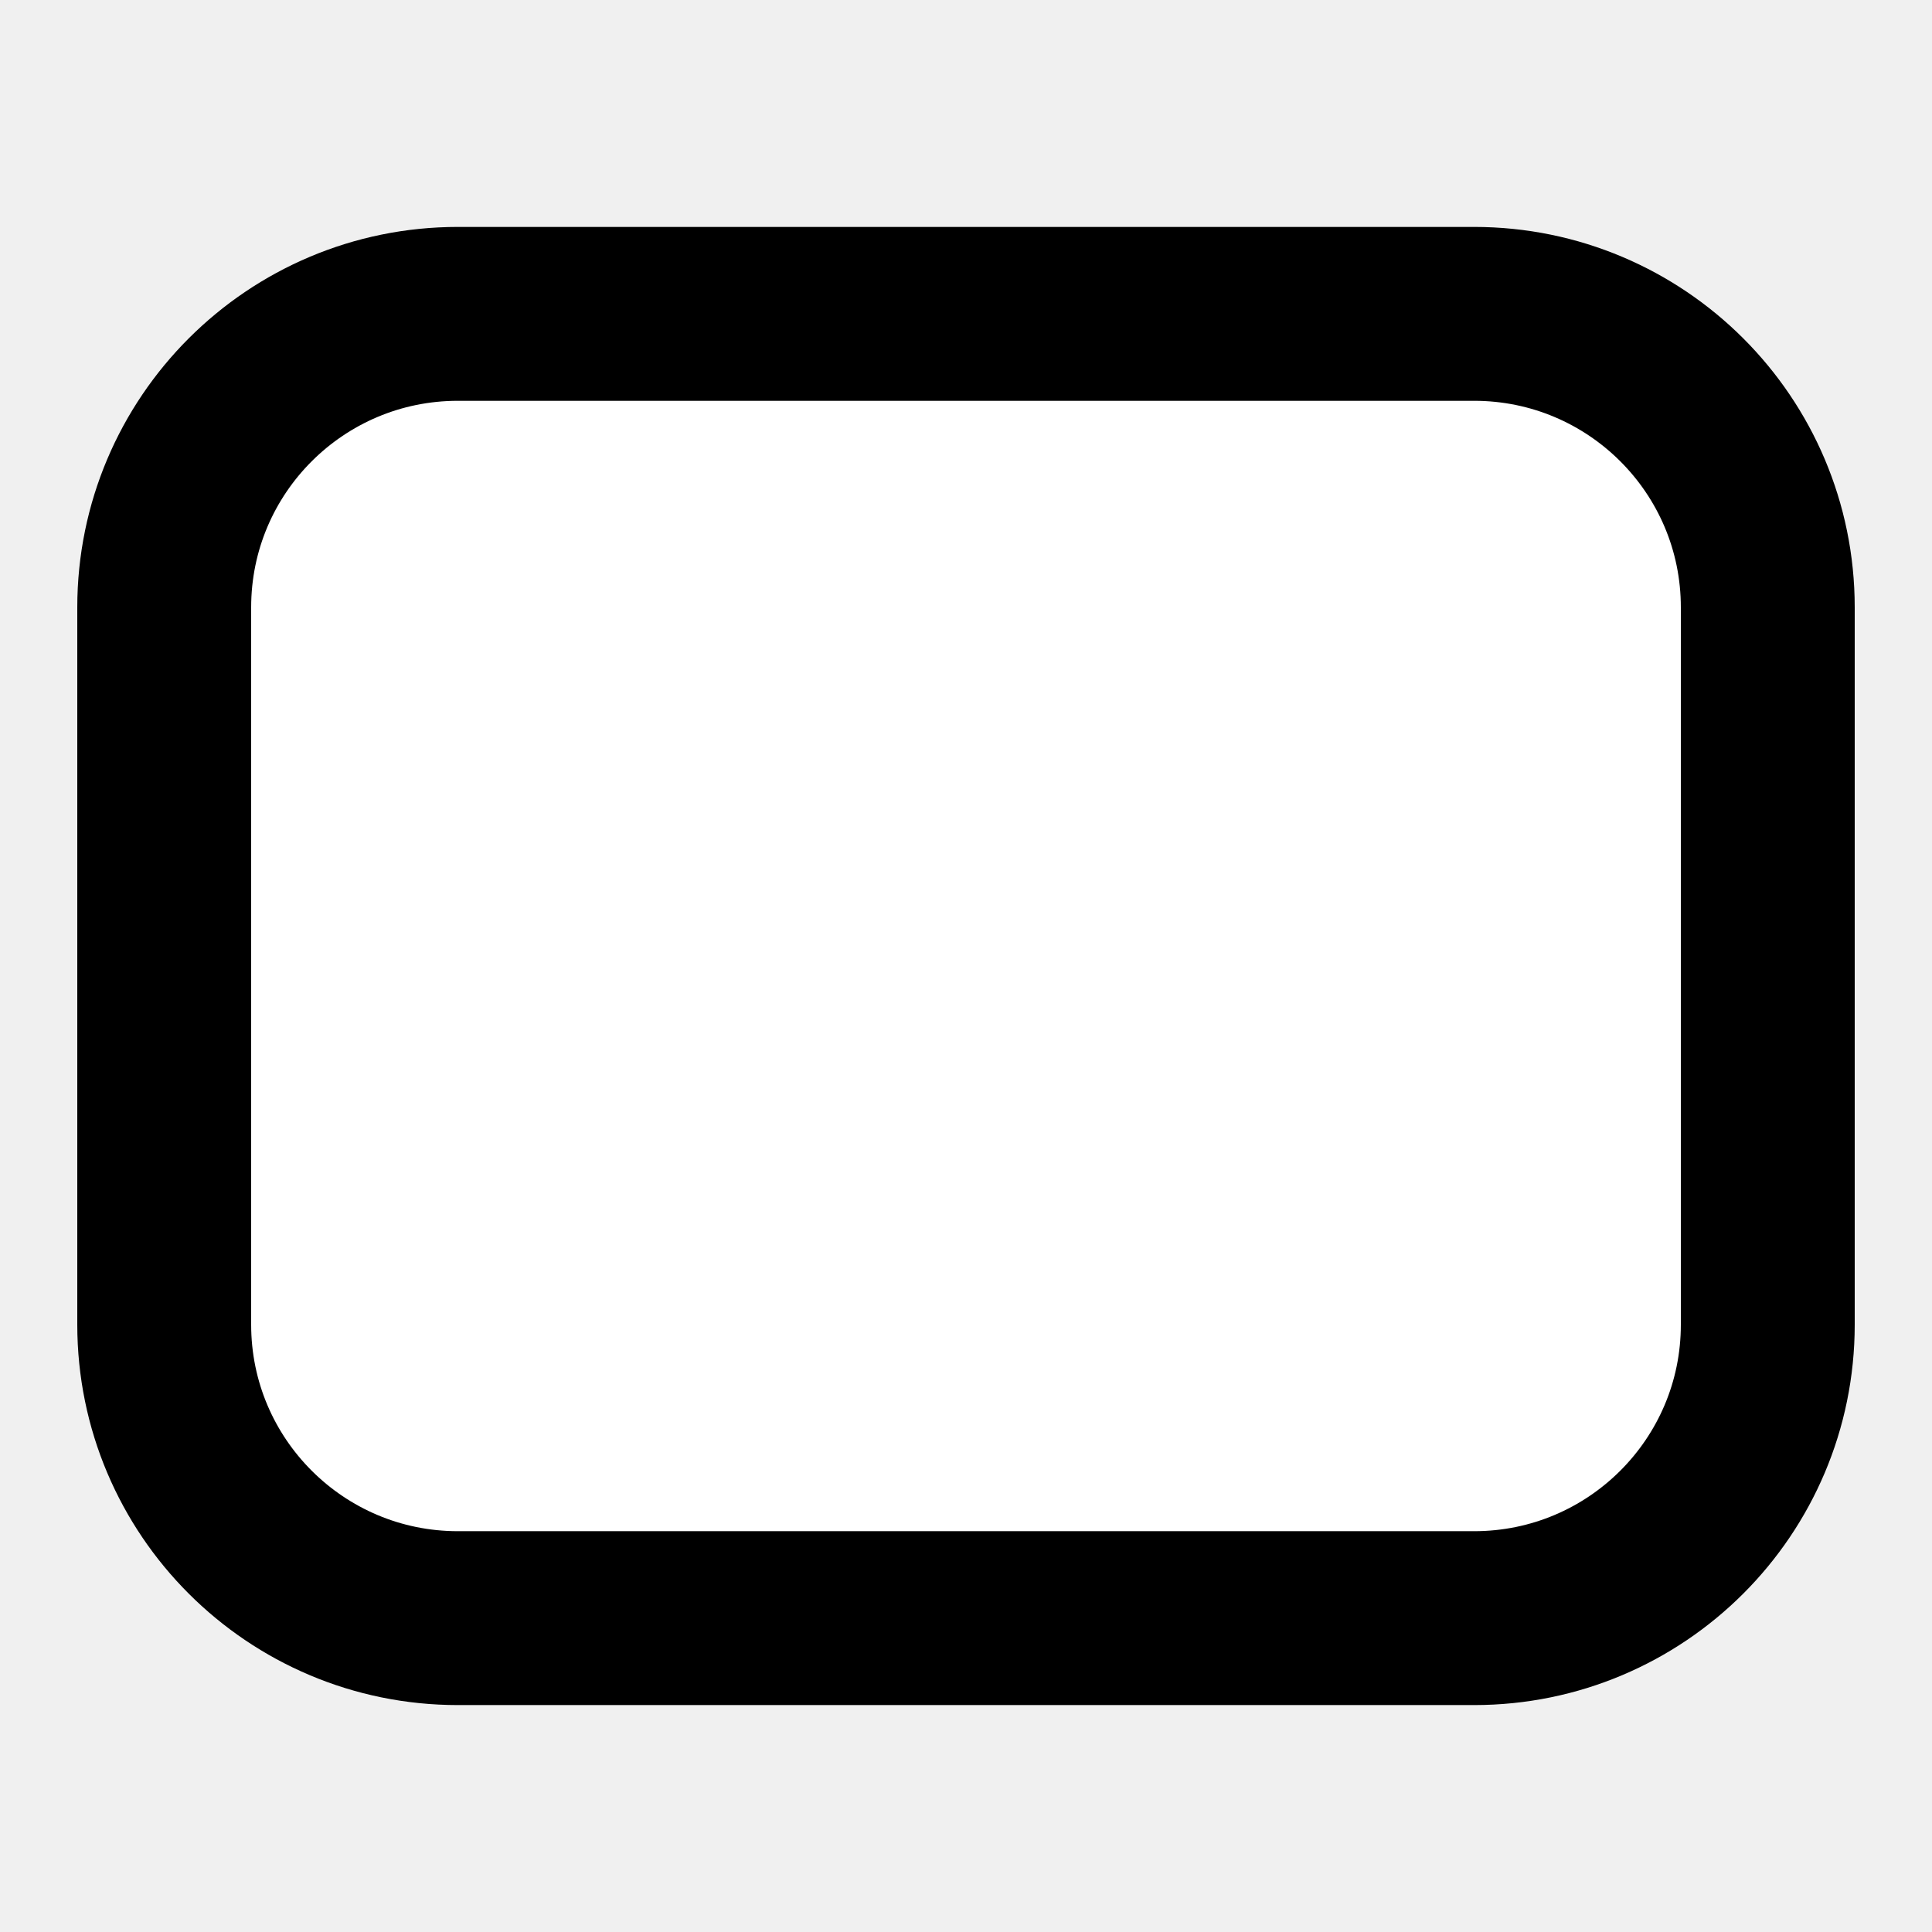
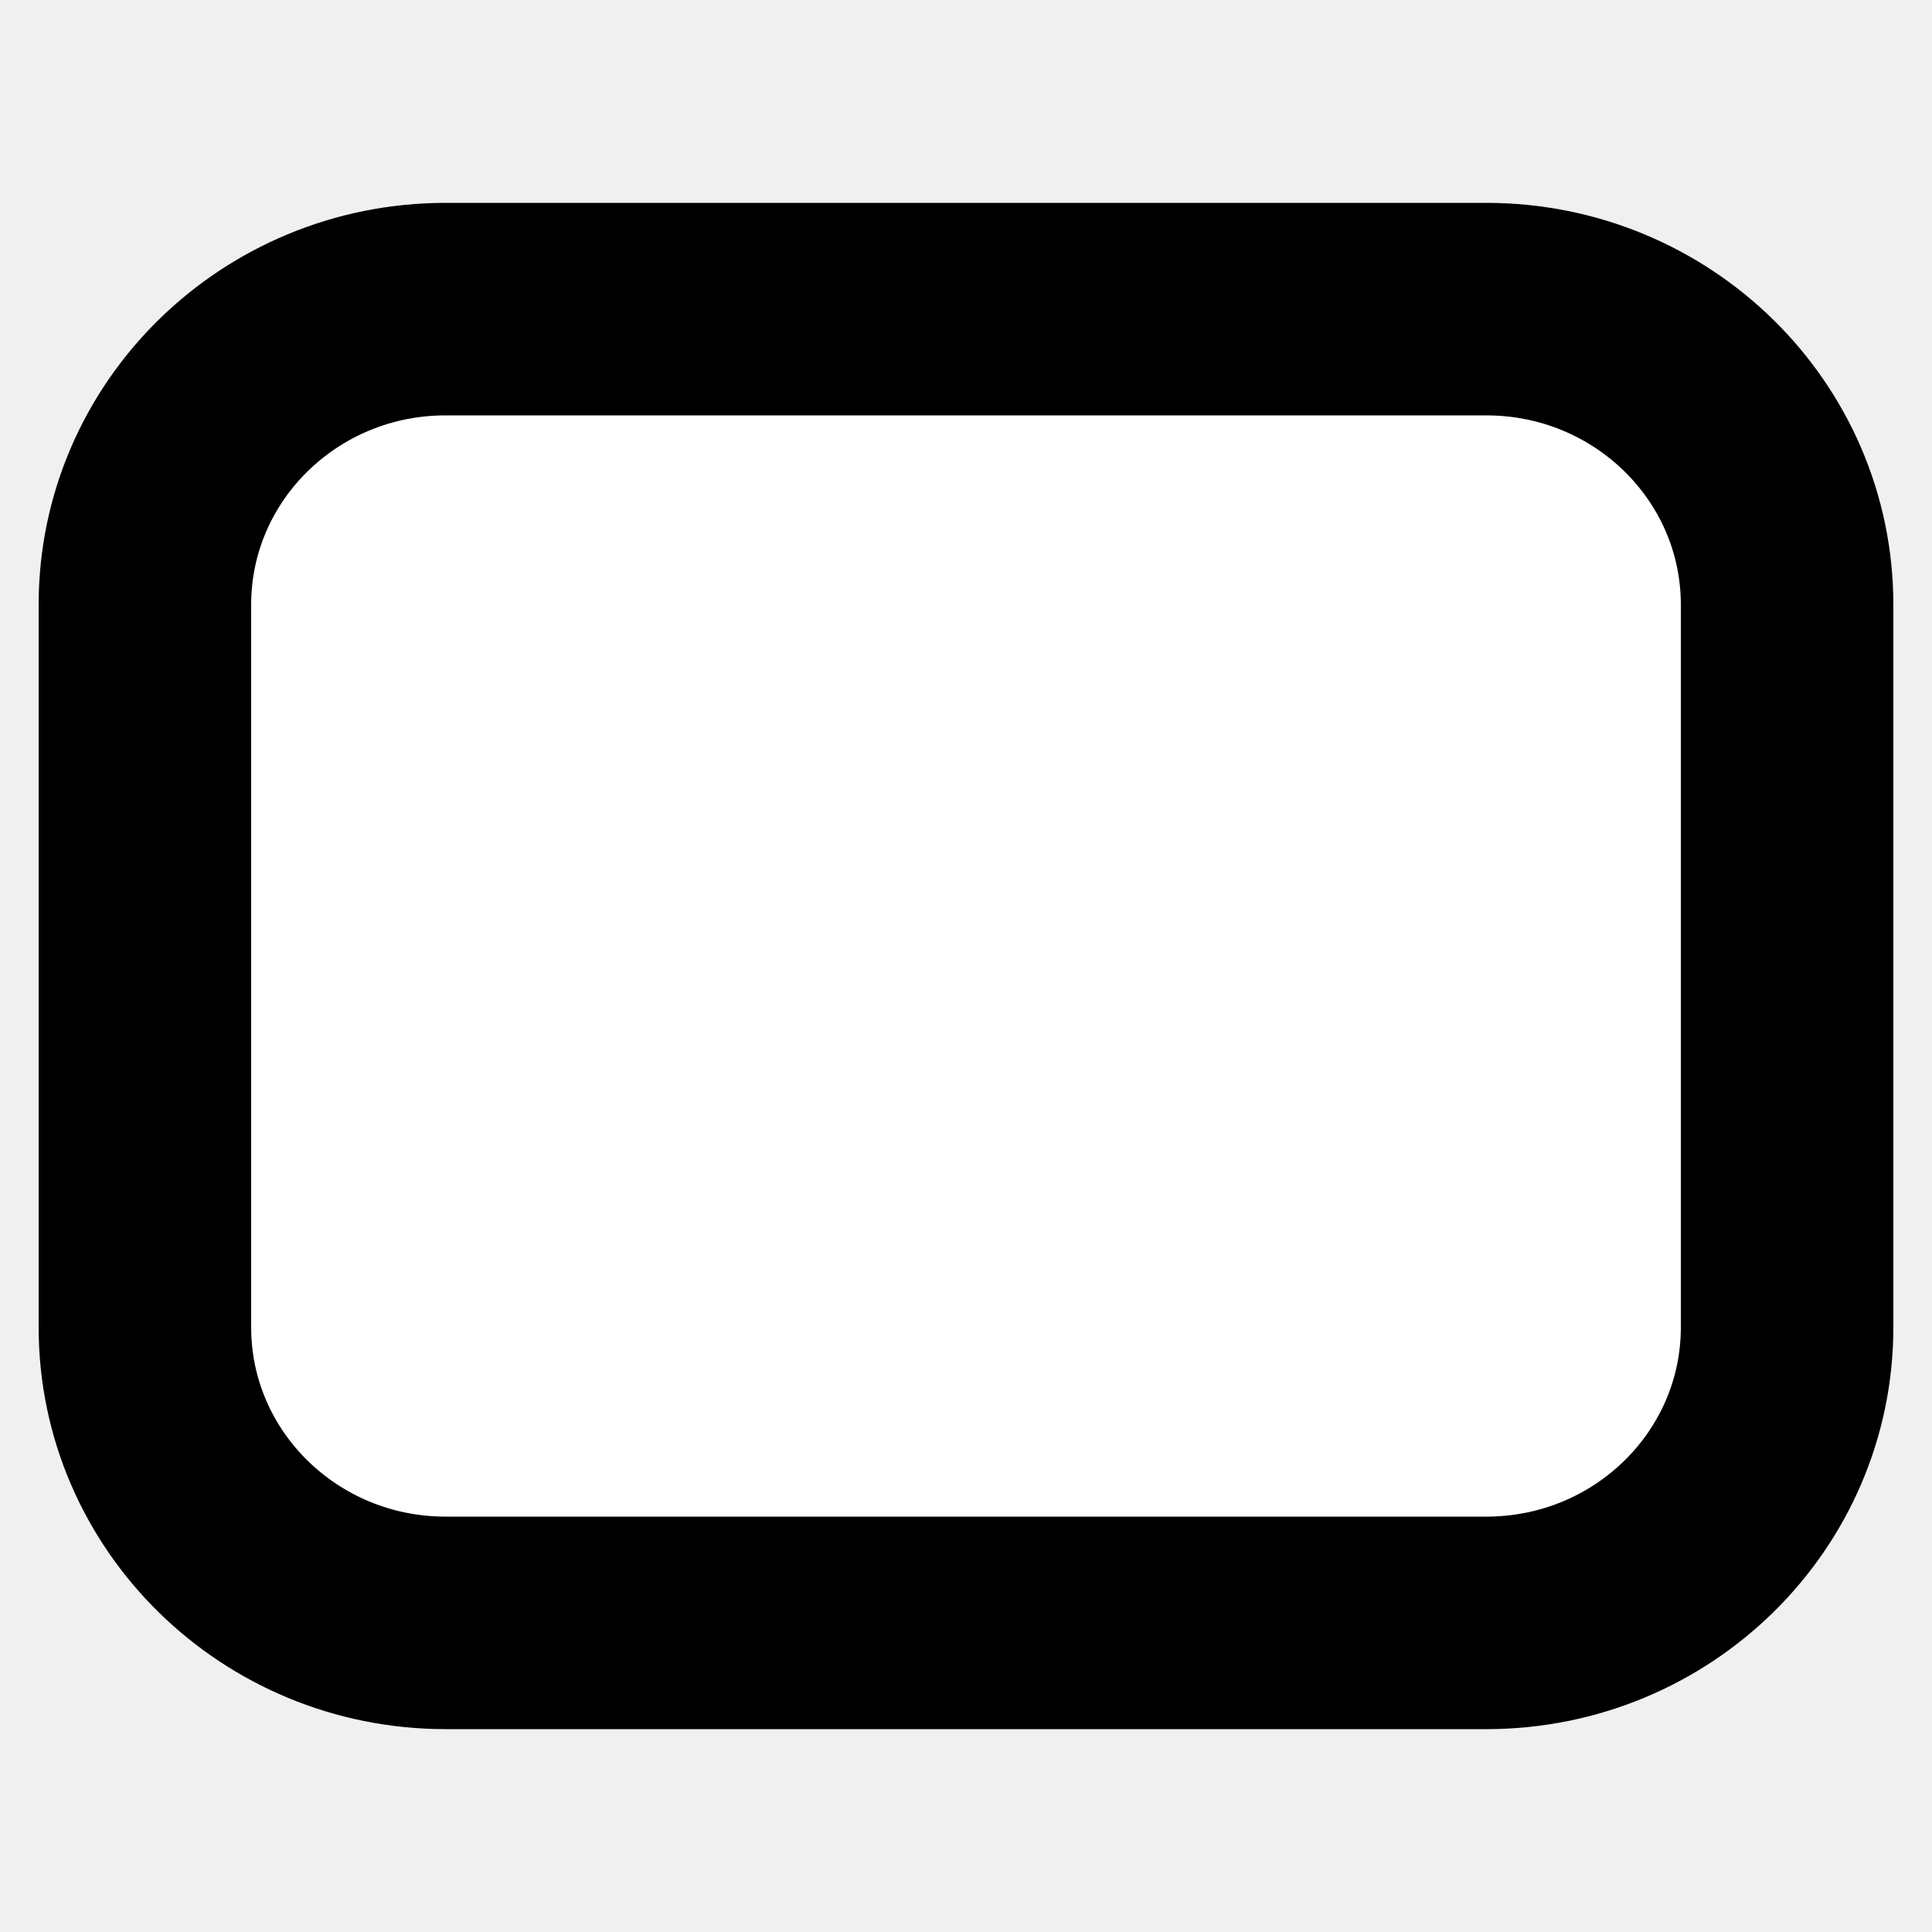
<svg xmlns="http://www.w3.org/2000/svg" width="2000" height="2000" viewBox="0 0 2000 2000" id="svg2" version="1.1">
  <defs id="defs4" />
  <g id="layer1" transform="translate(0,947.6378)">
-     <rect style="opacity:1;fill:#ffffff;stroke:#000000;stroke-width:180;stroke-linecap:round;stroke-miterlimit:4;stroke-dasharray:none;stroke-opacity:1" id="rect4187" width="1660" height="1350.176" x="170" y="-622.726" rx="304.012" ry="303.79" />
+     <rect style="opacity:1;fill:#ffffff;stroke:#000000;stroke-width:220;stroke-linecap:round;stroke-miterlimit:4;stroke-dasharray:none;stroke-opacity:1" id="rect4187" width="1700" height="1360" x="150" y="-627.638" rx="311.337" ry="306" />
  </g>
</svg>
